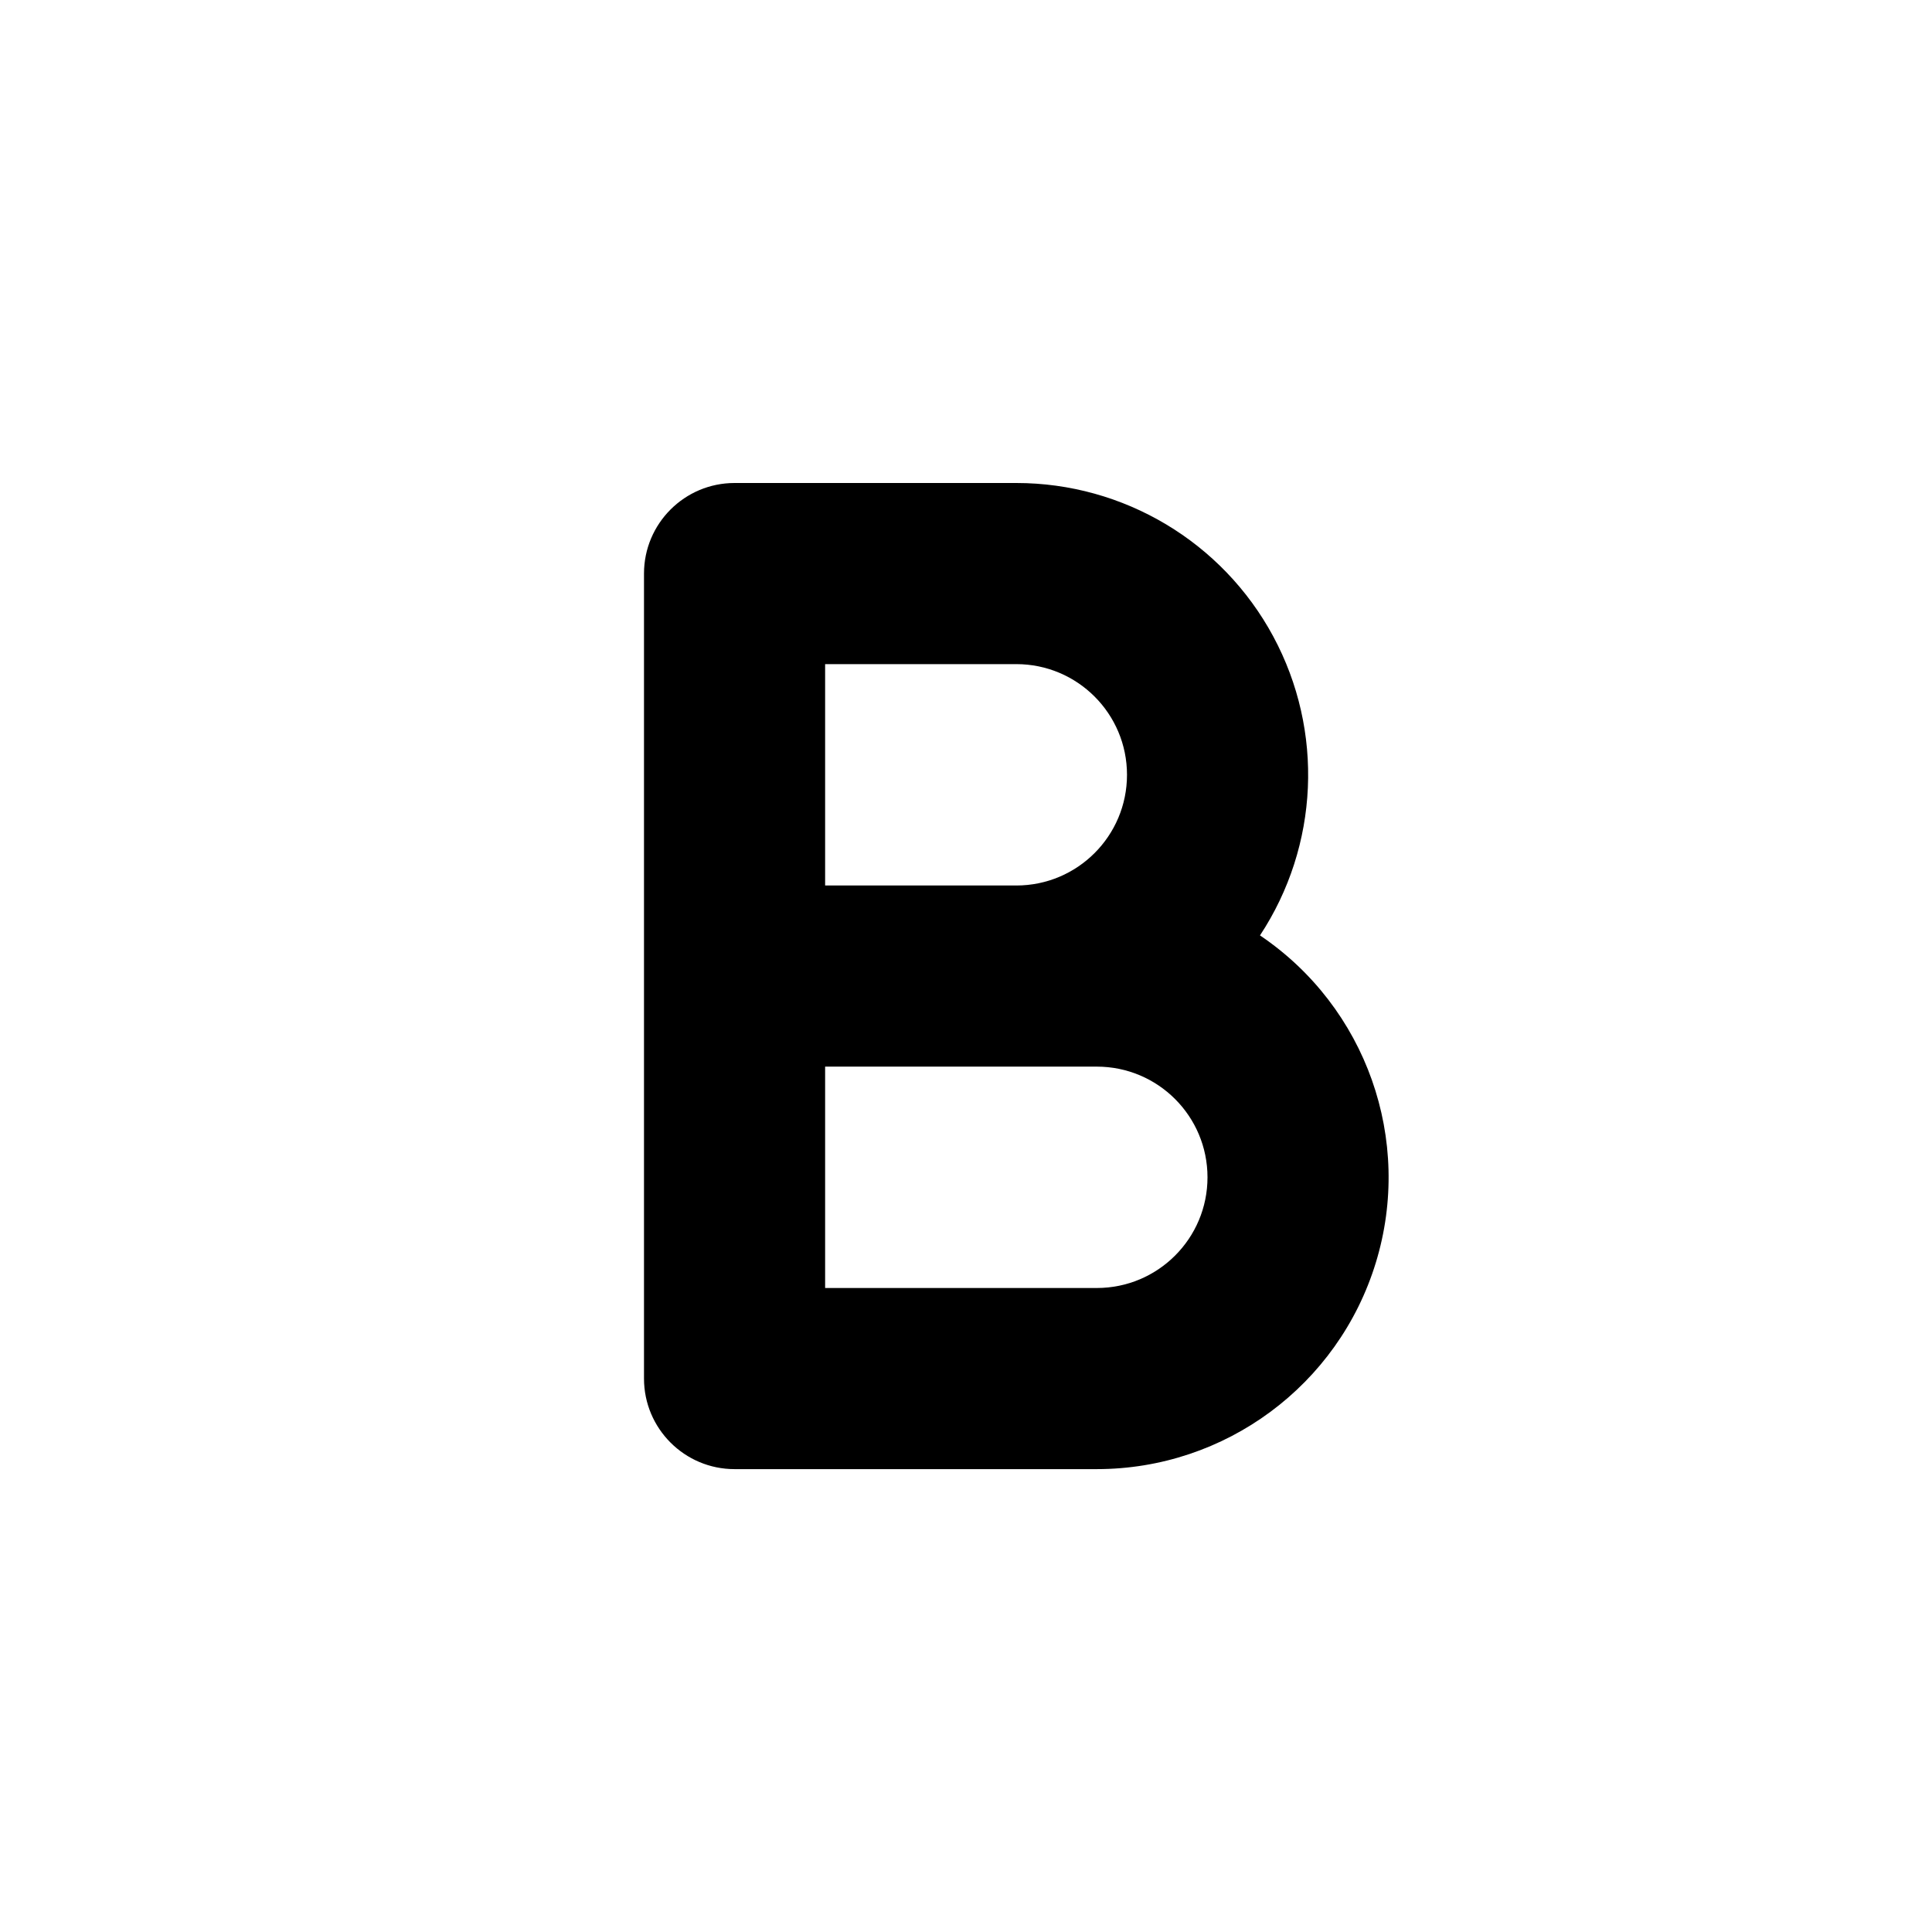
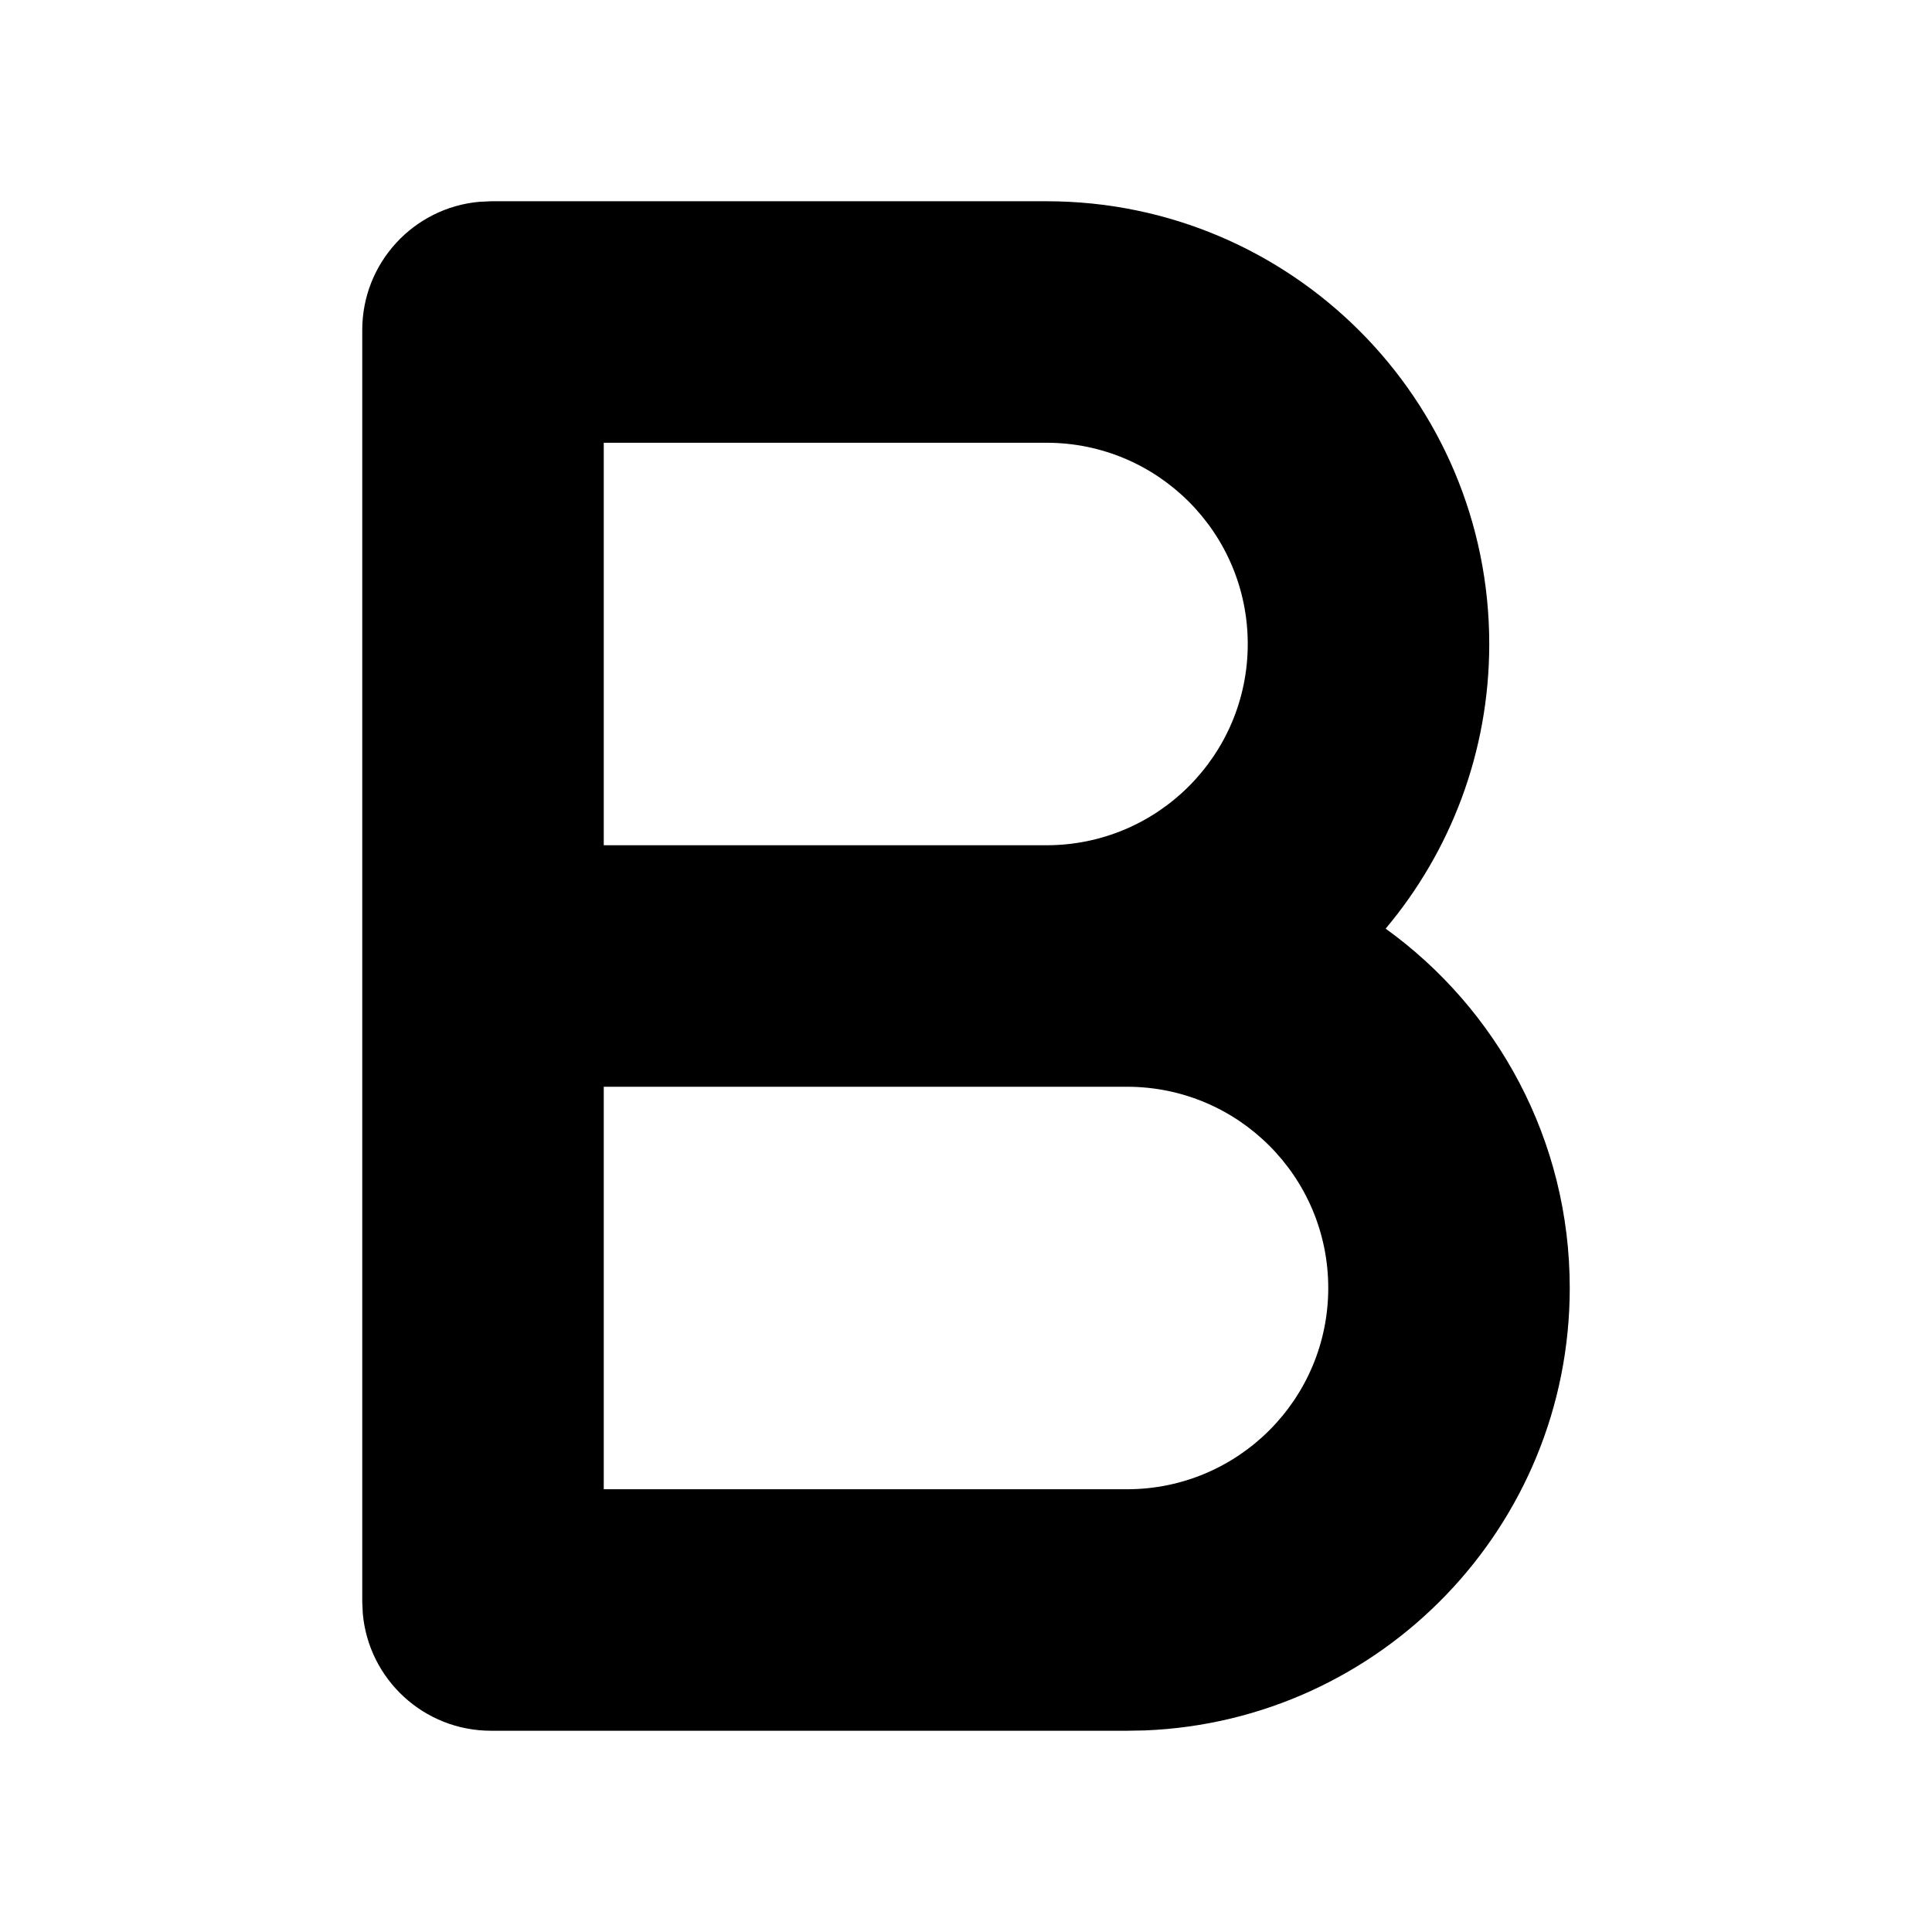
- <svg xmlns="http://www.w3.org/2000/svg" viewBox="0 0 24 24">
-   <path fill-rule="evenodd" d="M9.125 6C8.504 6 8 6.504 8 7.125v10c0 .621.504 1.125 1.125 1.125h4.5a3.625 3.625 0 002.027-6.63A3.625 3.625 0 0012.625 6h-3.5zm1.125 5V8.25h2.375a1.375 1.375 0 010 2.75H10.25zm0 5v-2.75h3.375a1.375 1.375 0 010 2.75H10.25z" />
+ <svg xmlns="http://www.w3.org/2000/svg" viewBox="0 0 24 24" version="1.1">
+   <g stroke="none" stroke-width="1.5" fill="none" fill-rule="evenodd">
+     <g transform="translate(-192, -48)" fill-rule="nonzero">
+       <g transform="translate(192, 48)">
+         <path d="M24,0 L24,24 L0,24 L0,0 L24,0 Z M12.593,23.258 L12.582,23.26 L12.511,23.295 L12.492,23.299 L12.492,23.299 L12.477,23.295 L12.406,23.26 C12.396,23.256 12.387,23.259 12.382,23.265 L12.378,23.276 L12.361,23.703 L12.366,23.723 L12.377,23.736 L12.48,23.81 L12.495,23.814 L12.495,23.814 L12.507,23.81 L12.611,23.736 L12.623,23.72 L12.623,23.72 L12.627,23.703 L12.61,23.276 C12.608,23.266 12.601,23.259 12.593,23.258 L12.593,23.258 Z M12.858,23.145 L12.845,23.147 L12.66,23.24 L12.65,23.25 L12.65,23.25 L12.647,23.261 L12.665,23.691 L12.67,23.703 L12.67,23.703 L12.678,23.71 L12.879,23.803 C12.891,23.807 12.902,23.803 12.908,23.795 L12.912,23.781 L12.878,23.167 C12.875,23.155 12.867,23.147 12.858,23.145 L12.858,23.145 Z M12.143,23.147 C12.133,23.142 12.122,23.145 12.116,23.153 L12.11,23.167 L12.076,23.781 C12.075,23.793 12.083,23.802 12.093,23.805 L12.108,23.803 L12.309,23.71 L12.319,23.702 L12.319,23.702 L12.323,23.691 L12.34,23.261 L12.337,23.249 L12.337,23.249 L12.328,23.24 L12.143,23.147 Z" fill-rule="nonzero">
+                 </path>
+         <path d="M13,2.5 C16.038,2.5 18.5,4.962 18.5,8 C18.5,9.346 18.016,10.58 17.213,11.536 C18.598,12.534 19.5,14.162 19.5,16 C19.5,18.964 17.156,21.38 14.221,21.496 L14,21.5 L6.1,21.5 C5.265,21.5 4.58,20.861 4.507,20.046 L4.5,19.9 L4.5,4.1 C4.5,3.265 5.139,2.58 5.954,2.507 L6.1,2.5 L13,2.5 Z M14,13.5 L7.5,13.5 L7.5,18.5 L14,18.5 C15.381,18.5 16.5,17.381 16.5,16 C16.5,14.619 15.381,13.5 14,13.5 Z M13,5.5 L7.5,5.5 L7.5,10.5 L13,10.5 C14.381,10.5 15.5,9.381 15.5,8 C15.5,6.619 14.381,5.5 13,5.5 Z" fill="currentColor">
+                 </path>
+       </g>
+     </g>
+   </g>
</svg>
